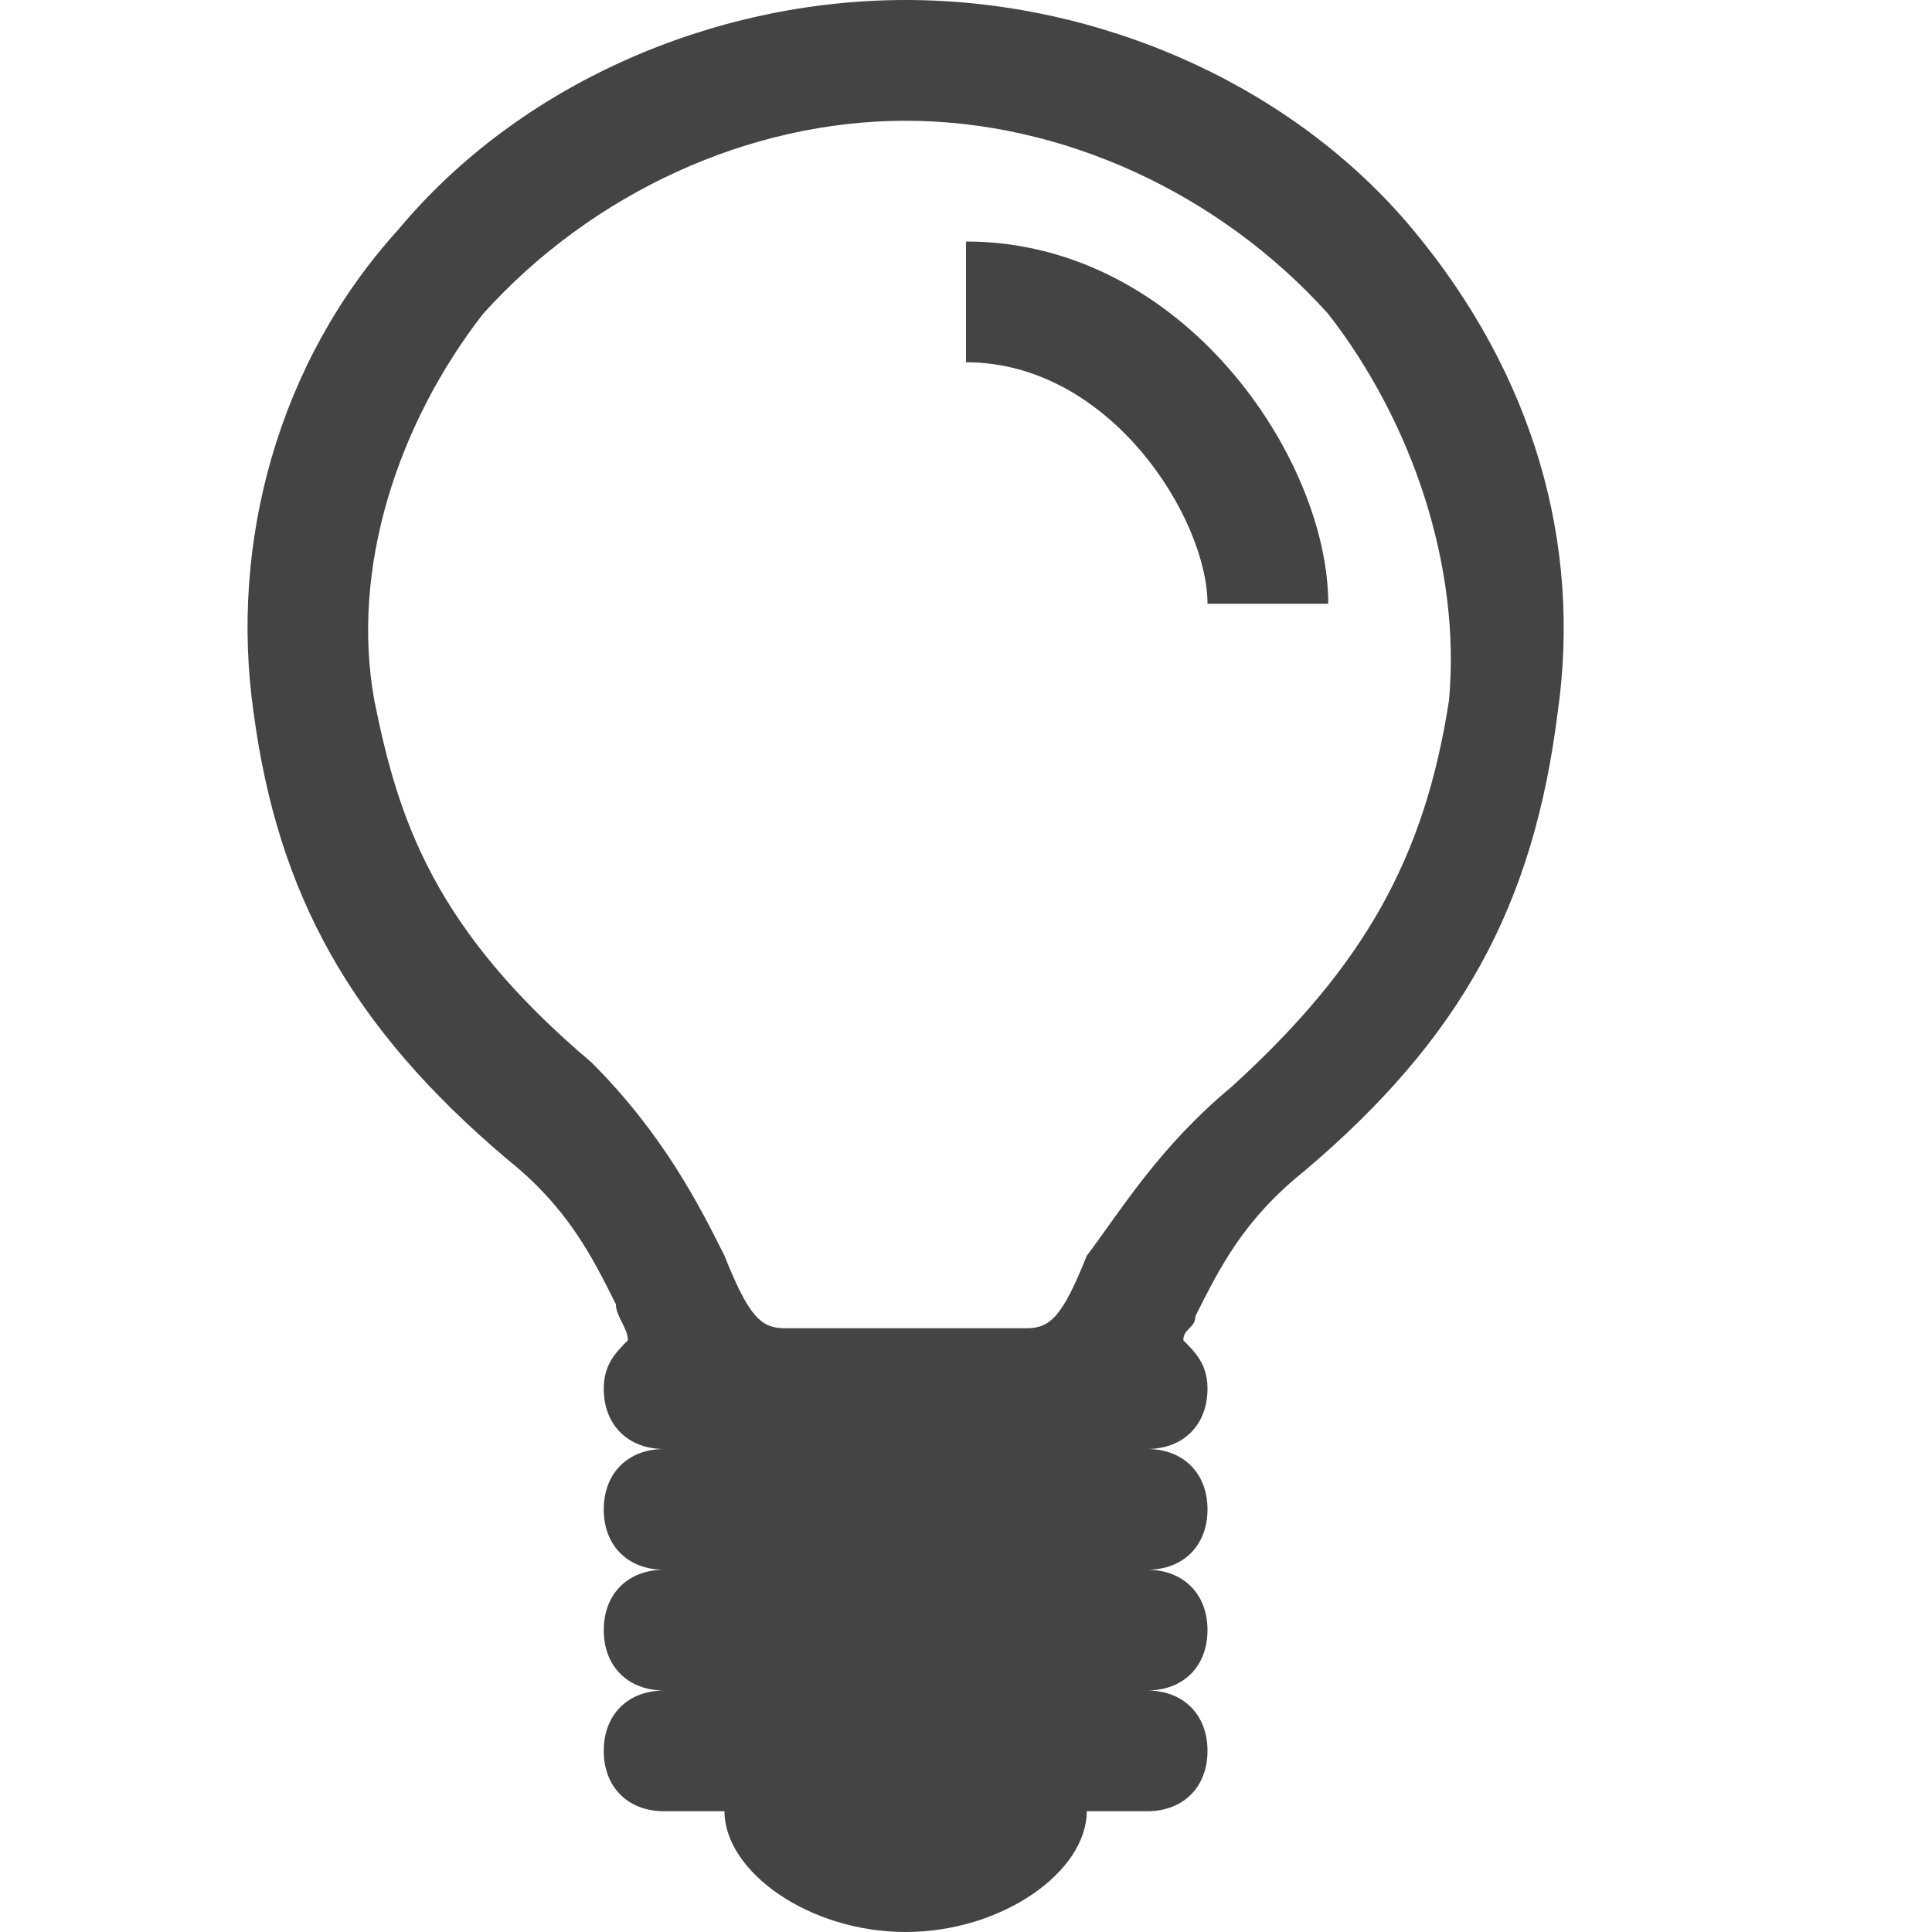
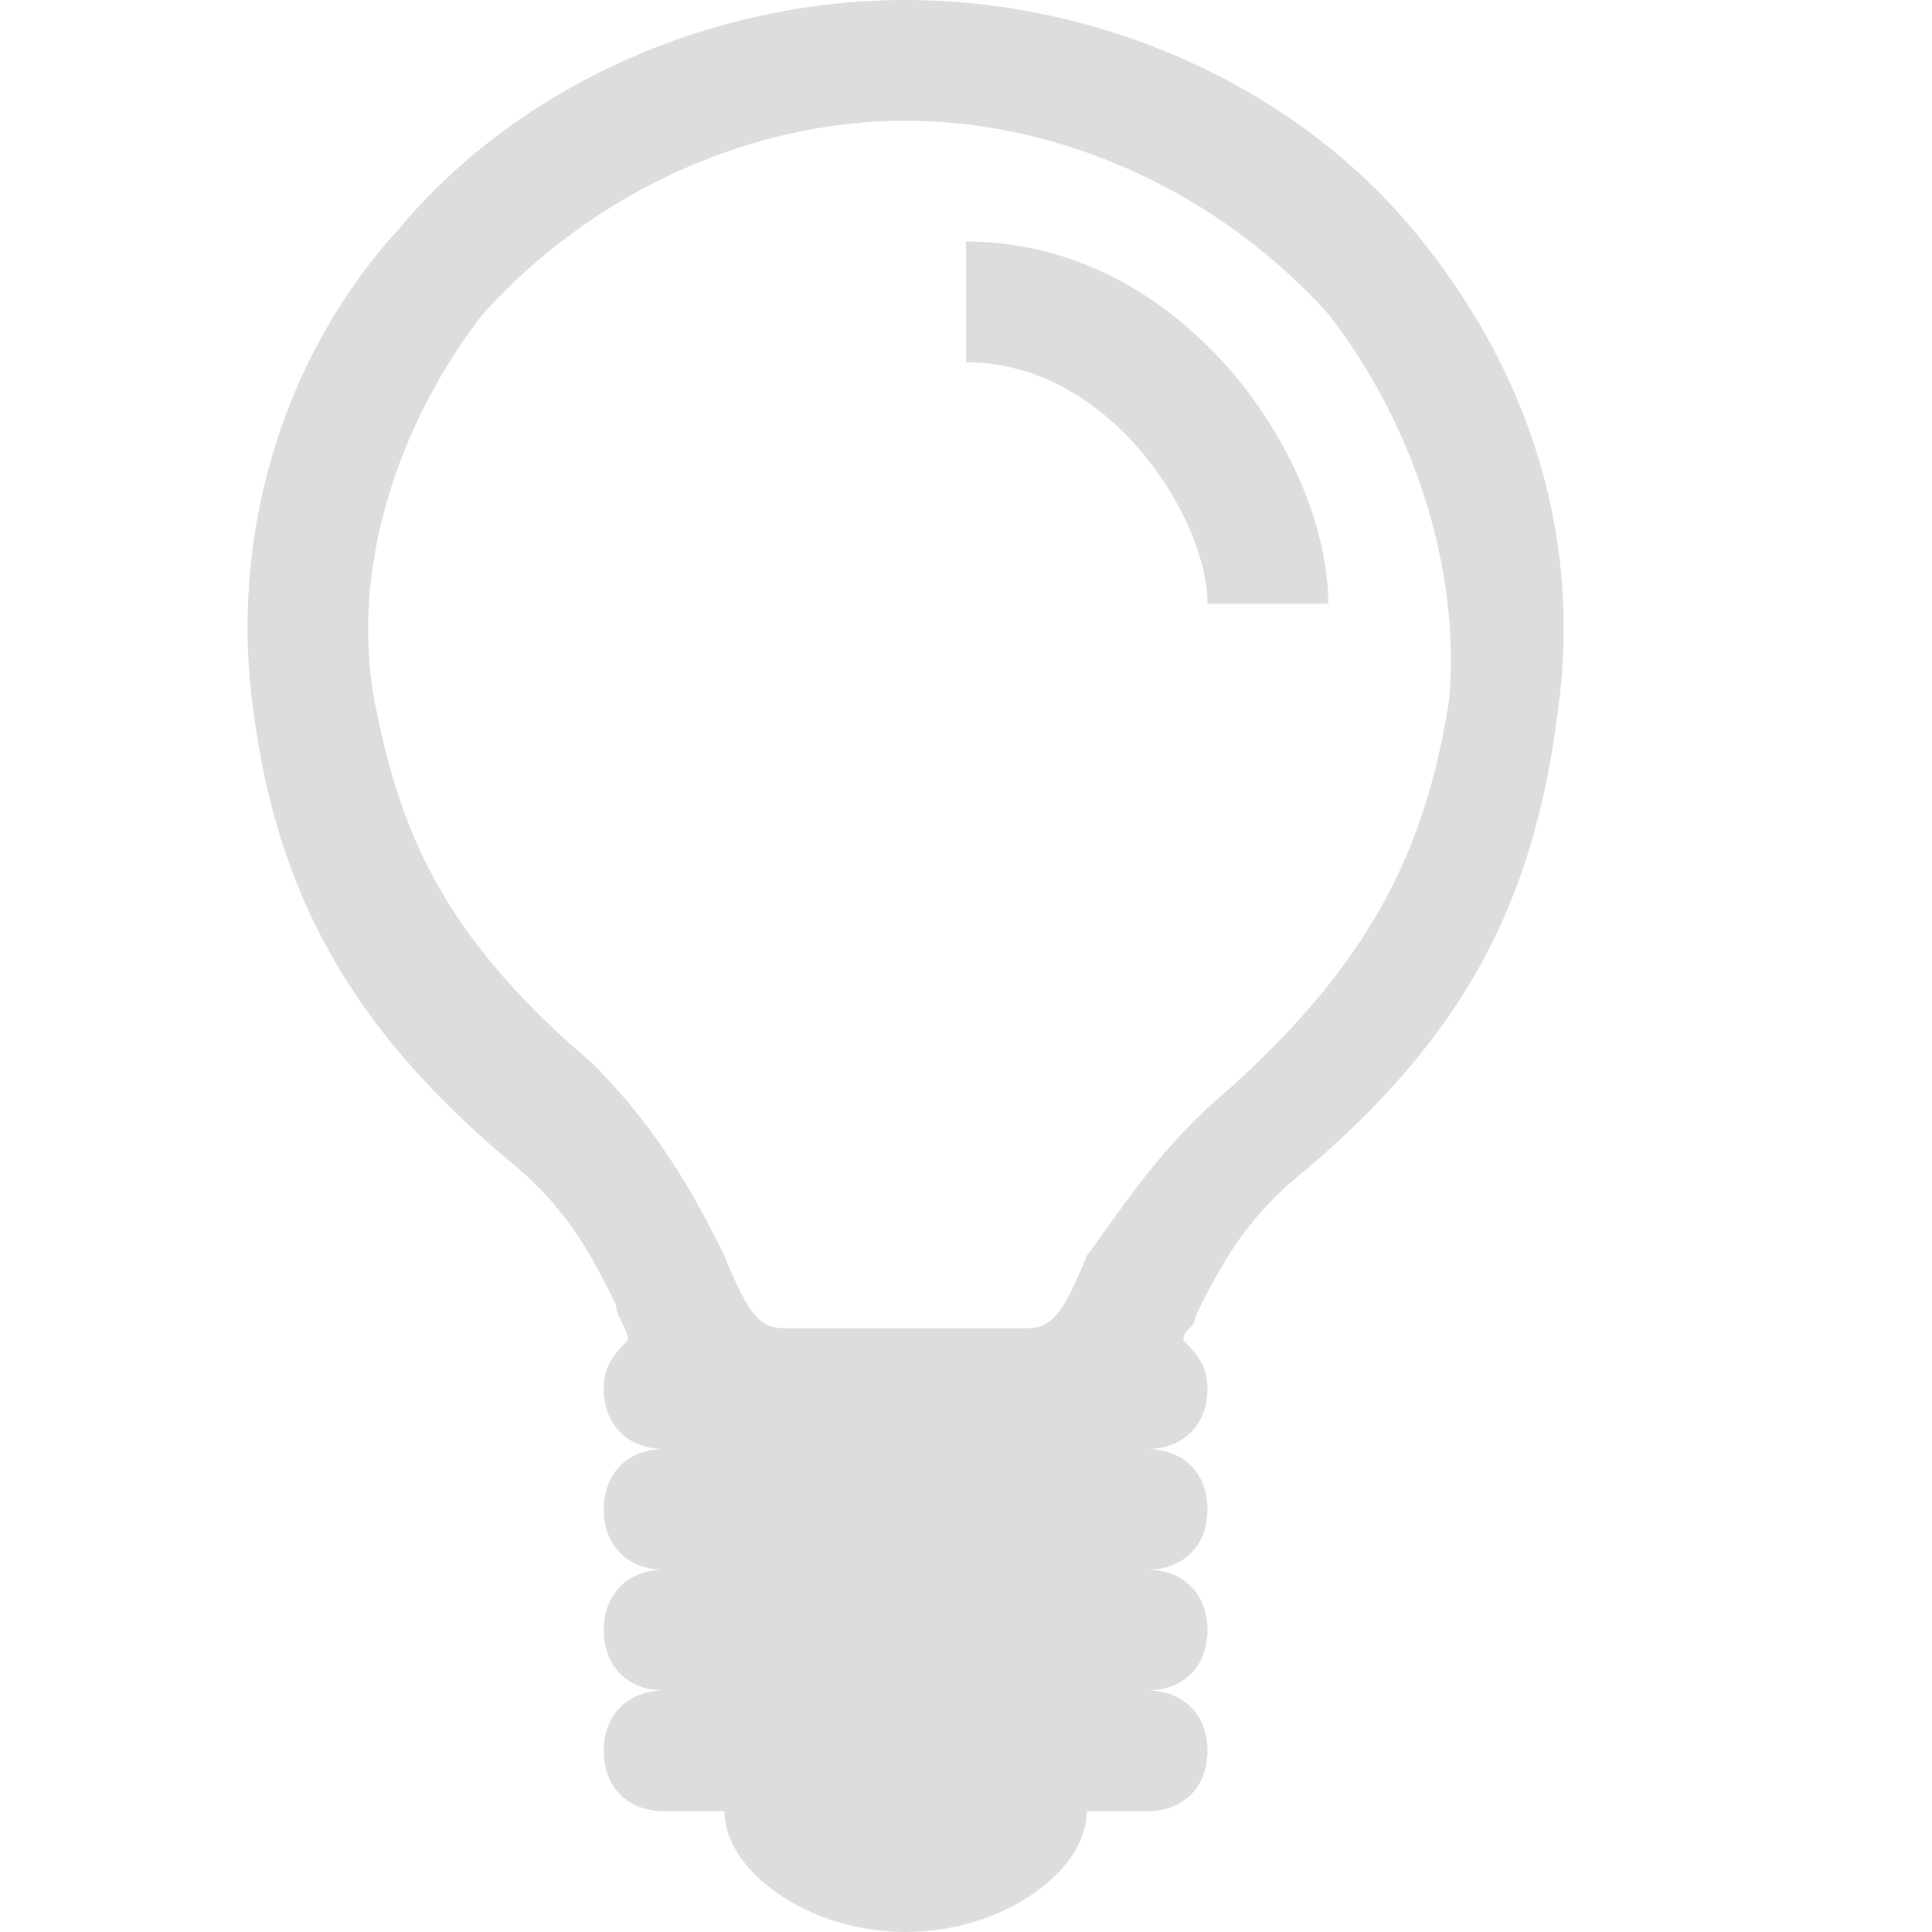
<svg xmlns="http://www.w3.org/2000/svg" version="1.1" width="16" height="16" viewBox="0 0 16 16">
-   <path fill="#444444" d="M11.7 1.9c-1-1.2-2.6-1.9-4.2-1.9s-3.2 0.7-4.2 1.9c-1 1.1-1.4 2.6-1.2 4 0.2 1.5 0.8 2.6 2.1 3.7 0.5 0.4 0.7 0.8 0.9 1.2 0 0.1 0.1 0.2 0.1 0.3-0.1 0.1-0.2 0.2-0.2 0.4 0 0.3 0.2 0.5 0.5 0.5-0.3 0-0.5 0.2-0.5 0.5s0.2 0.5 0.5 0.5c-0.3 0-0.5 0.2-0.5 0.5s0.2 0.5 0.5 0.5c-0.3 0-0.5 0.2-0.5 0.5s0.2 0.5 0.5 0.5h0.5c0 0.5 0.7 1 1.5 1s1.5-0.5 1.5-1h0.5c0.3 0 0.5-0.2 0.5-0.5s-0.2-0.5-0.5-0.5c0.3 0 0.5-0.2 0.5-0.5s-0.2-0.5-0.5-0.5c0.3 0 0.5-0.2 0.5-0.5s-0.2-0.5-0.5-0.5c0.3 0 0.5-0.2 0.5-0.5 0-0.2-0.1-0.3-0.2-0.4 0-0.1 0.1-0.1 0.1-0.2 0.2-0.4 0.4-0.8 0.9-1.2 1.3-1.1 1.9-2.2 2.1-3.8 0.2-1.4-0.2-2.8-1.2-4zM12 5.8c-0.2 1.3-0.7 2.2-1.8 3.2-0.6 0.5-0.9 1-1.2 1.4-0.2 0.5-0.3 0.6-0.5 0.6h-2c-0.2 0-0.3-0.1-0.5-0.6-0.2-0.4-0.5-1-1.1-1.6-1.3-1.1-1.6-2-1.8-3-0.2-1.1 0.2-2.3 0.9-3.2 0.9-1 2.2-1.6 3.5-1.6s2.6 0.6 3.5 1.6c0.7 0.9 1.1 2.1 1 3.2z" />
-   <path fill="#444444" d="M11 5h-1c0-0.7-0.8-2-2-2v-1c1.8 0 3 1.8 3 3z" />
+   <path fill="#dddddd" d="M11.7 1.9c-1-1.2-2.6-1.9-4.2-1.9s-3.2 0.7-4.2 1.9c-1 1.1-1.4 2.6-1.2 4 0.2 1.5 0.8 2.6 2.1 3.7 0.5 0.4 0.7 0.8 0.9 1.2 0 0.1 0.1 0.2 0.1 0.3-0.1 0.1-0.2 0.2-0.2 0.4 0 0.3 0.2 0.5 0.5 0.5-0.3 0-0.5 0.2-0.5 0.5s0.2 0.5 0.5 0.5c-0.3 0-0.5 0.2-0.5 0.5s0.2 0.5 0.5 0.5c-0.3 0-0.5 0.2-0.5 0.5s0.2 0.5 0.5 0.5h0.5c0 0.5 0.7 1 1.5 1s1.5-0.5 1.5-1h0.5c0.3 0 0.5-0.2 0.5-0.5s-0.2-0.5-0.5-0.5c0.3 0 0.5-0.2 0.5-0.5s-0.2-0.5-0.5-0.5c0.3 0 0.5-0.2 0.5-0.5s-0.2-0.5-0.5-0.5c0.3 0 0.5-0.2 0.5-0.5 0-0.2-0.1-0.3-0.2-0.4 0-0.1 0.1-0.1 0.1-0.2 0.2-0.4 0.4-0.8 0.9-1.2 1.3-1.1 1.9-2.2 2.1-3.8 0.2-1.4-0.2-2.8-1.2-4zM12 5.8c-0.2 1.3-0.7 2.2-1.8 3.2-0.6 0.5-0.9 1-1.2 1.4-0.2 0.5-0.3 0.6-0.5 0.6h-2c-0.2 0-0.3-0.1-0.5-0.6-0.2-0.4-0.5-1-1.1-1.6-1.3-1.1-1.6-2-1.8-3-0.2-1.1 0.2-2.3 0.9-3.2 0.9-1 2.2-1.6 3.5-1.6s2.6 0.6 3.5 1.6c0.7 0.9 1.1 2.1 1 3.2z" />
+   <path fill="#dddddd" d="M11 5h-1c0-0.7-0.8-2-2-2v-1c1.8 0 3 1.8 3 3z" />
</svg>
